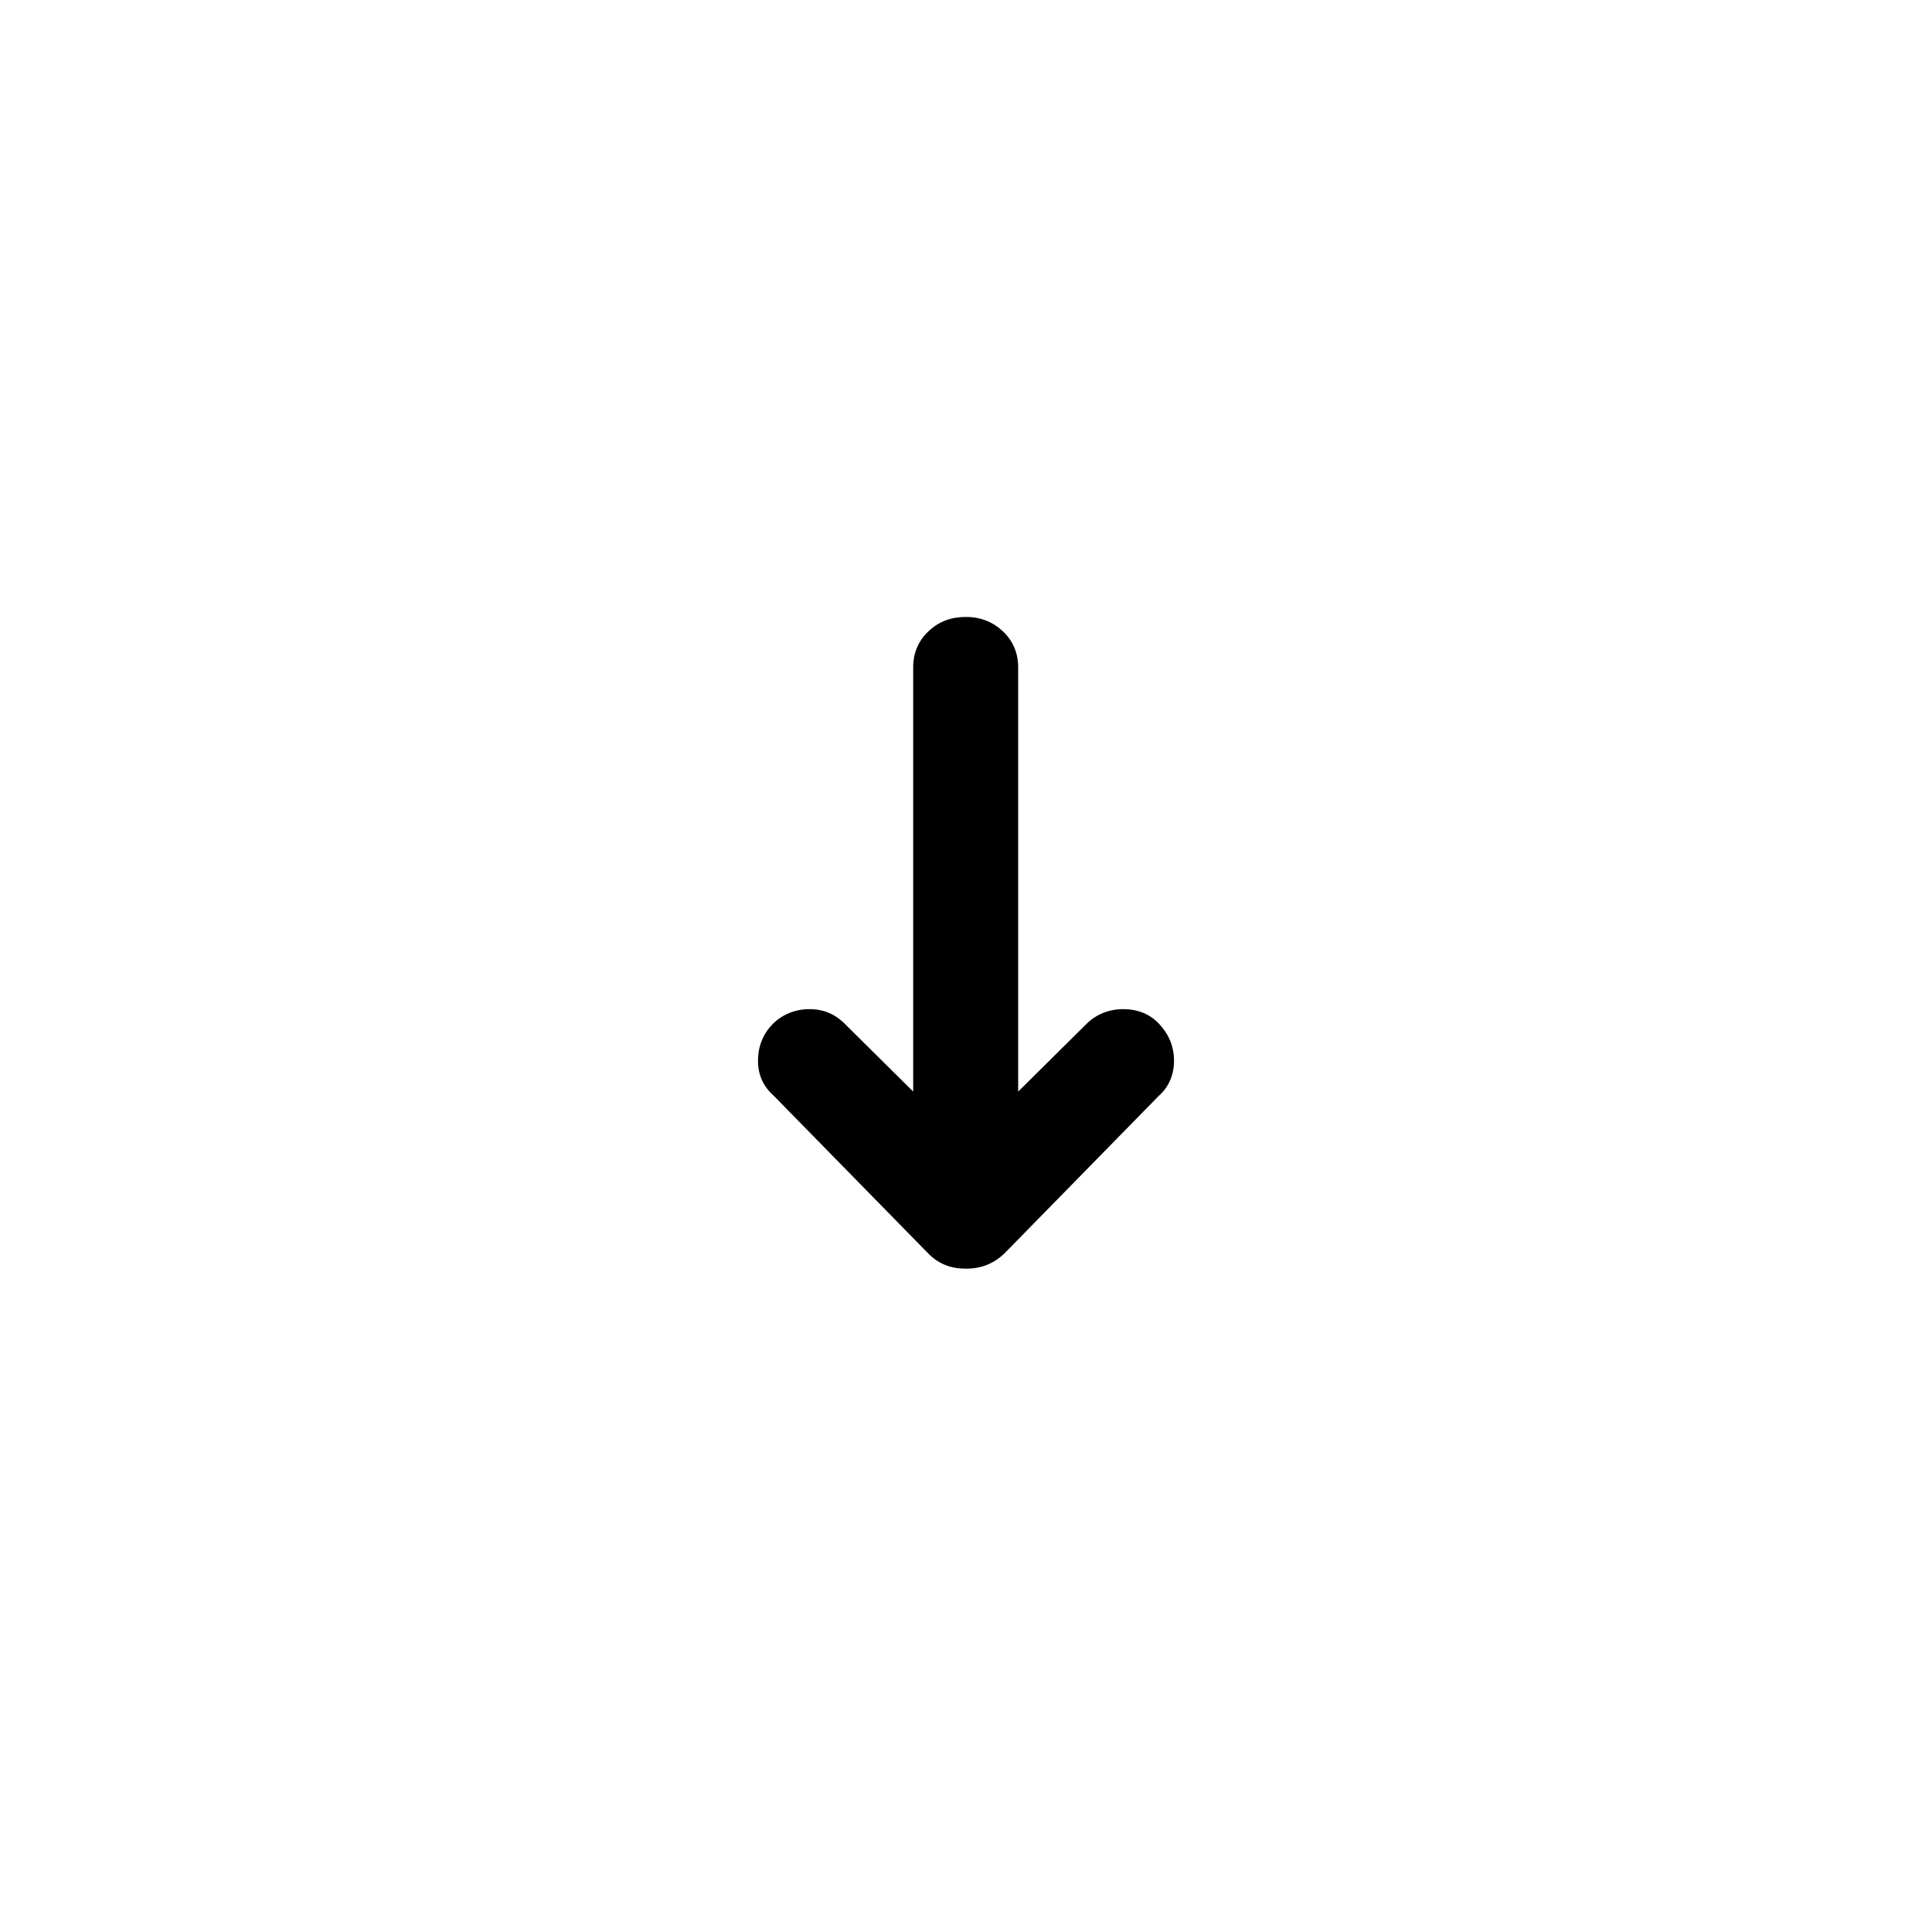
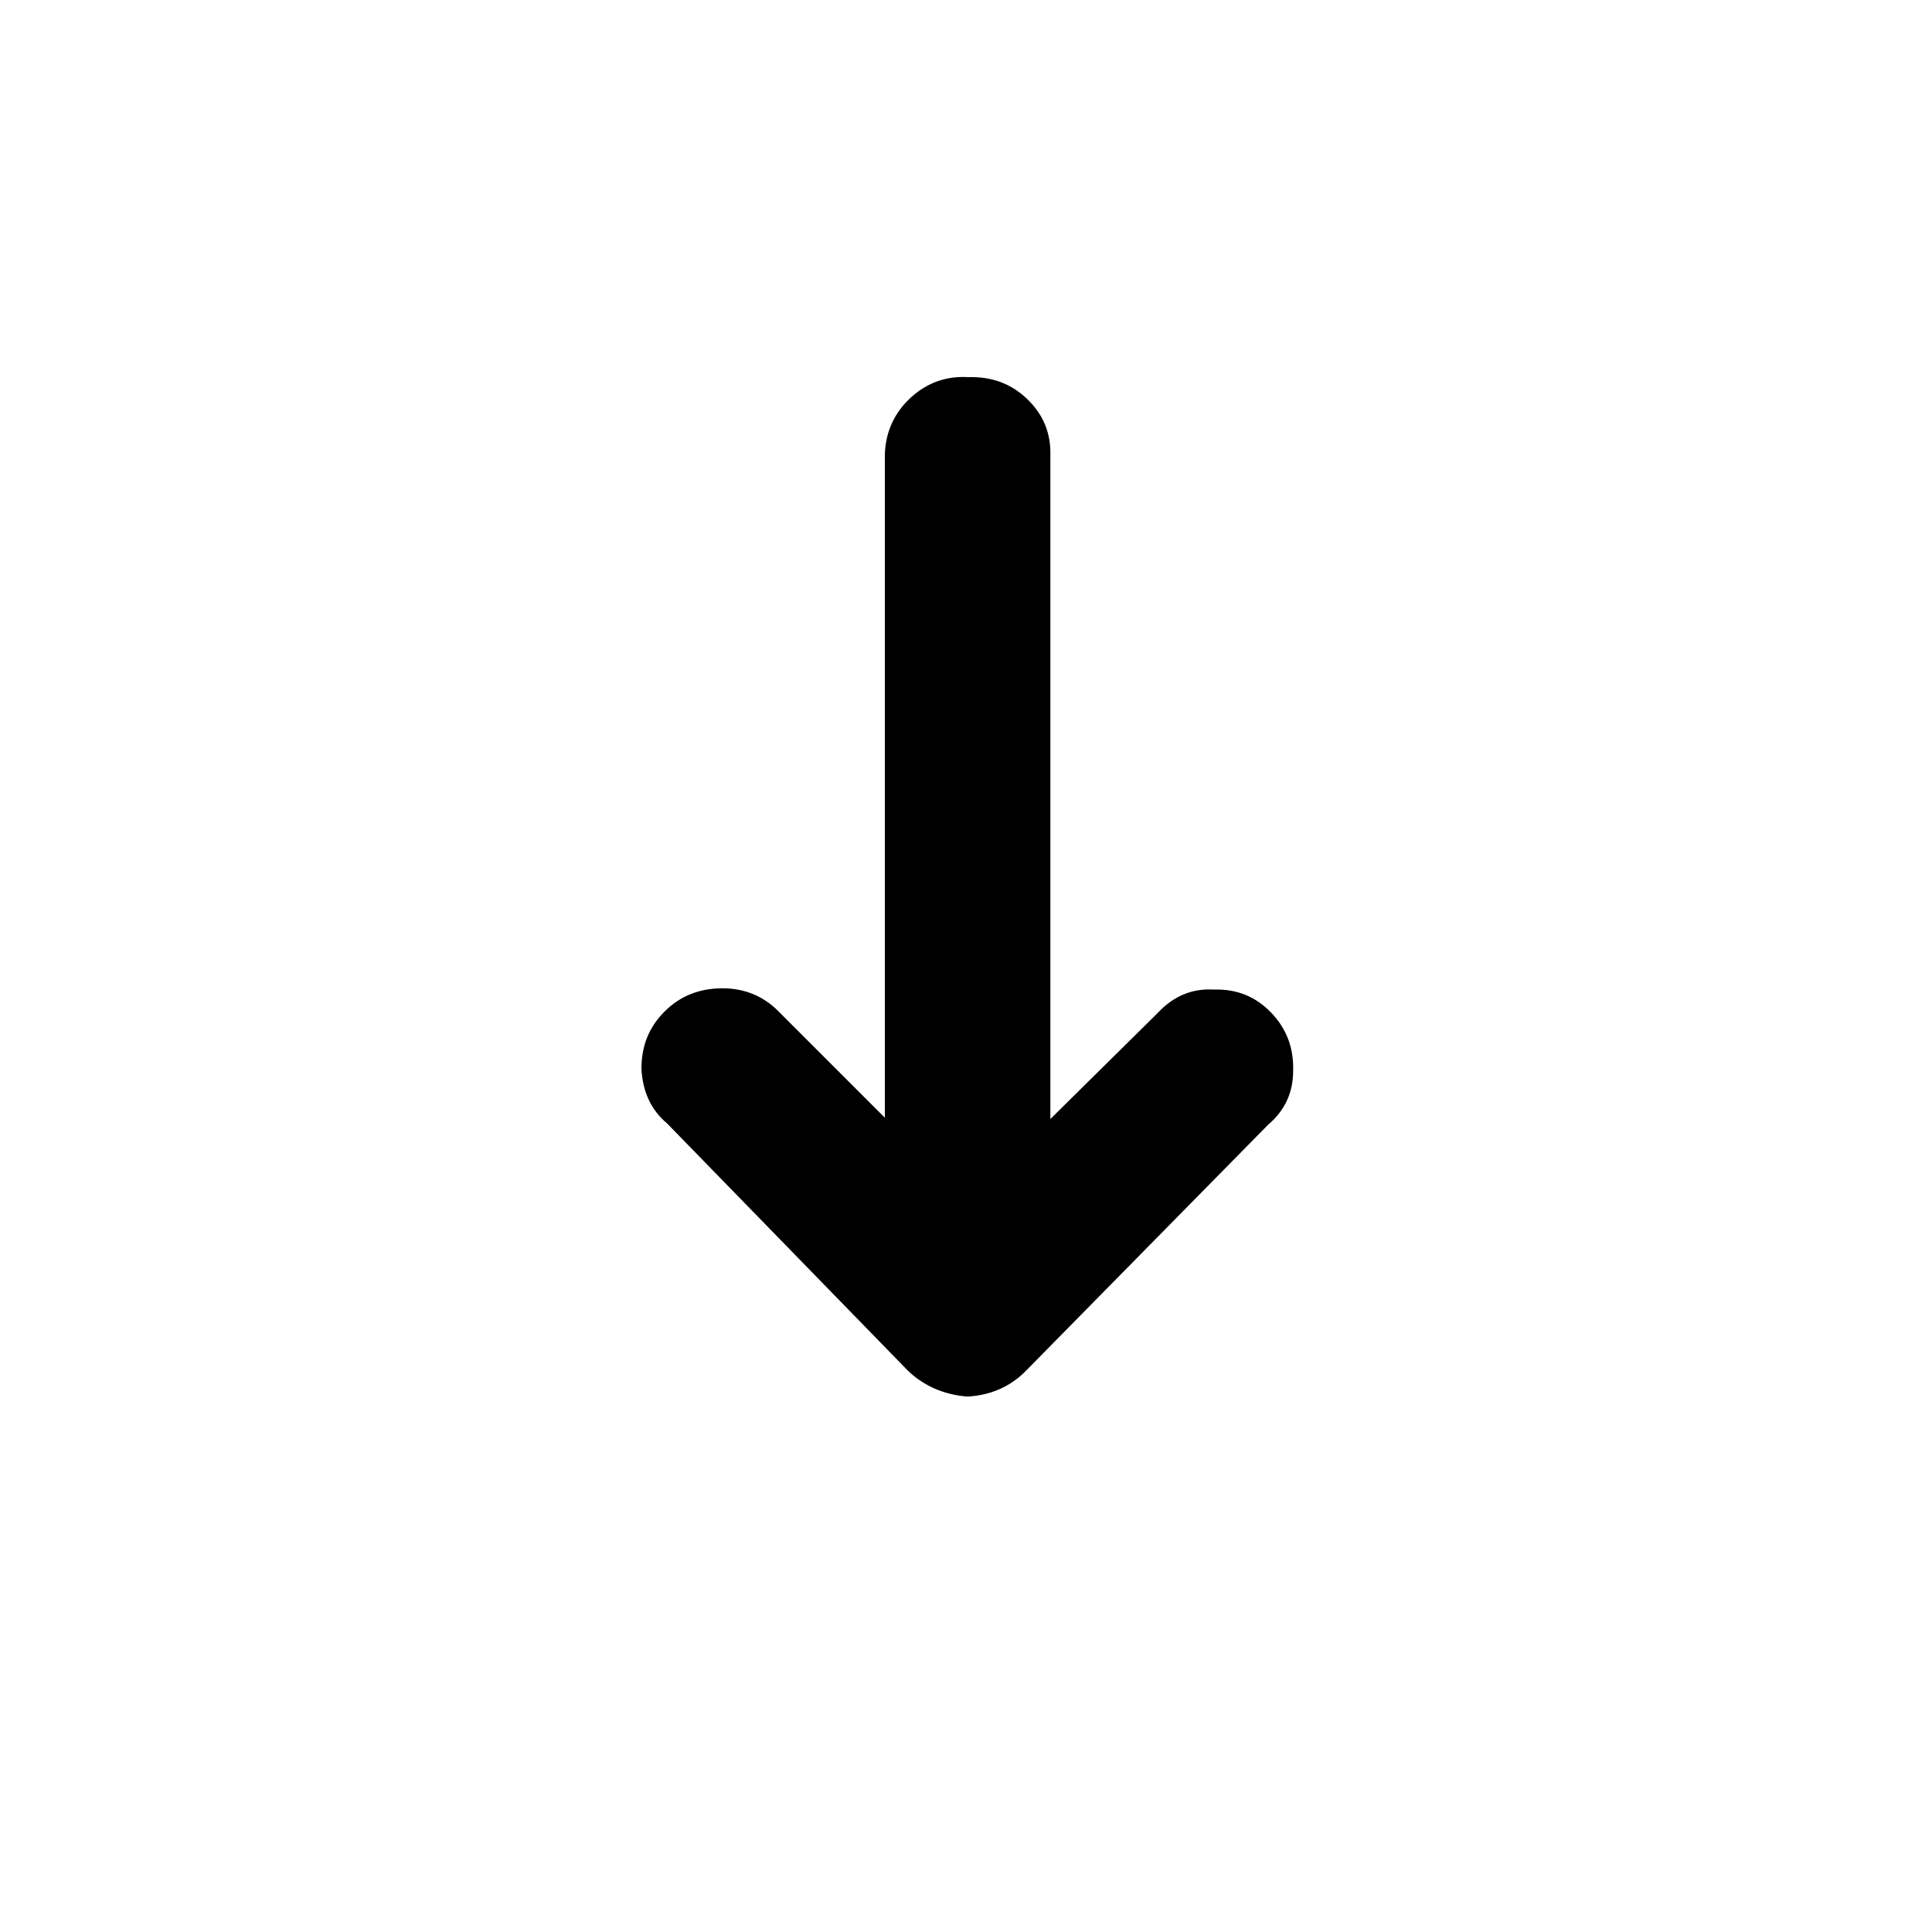
<svg xmlns="http://www.w3.org/2000/svg" version="1.1" id="Layer_1" x="0px" y="0px" viewBox="0 0 30 30" style="enable-background:new 0 0 30 30;" xml:space="preserve">
-   <path d="M11.77,16.47c0,0.22,0.08,0.4,0.25,0.55l2.4,2.45c0.16,0.16,0.35,0.23,0.58,0.23c0.24,0,0.43-0.08,0.59-0.23l2.4-2.45  c0.16-0.14,0.24-0.33,0.24-0.55c0-0.22-0.08-0.41-0.23-0.57s-0.34-0.23-0.56-0.23s-0.42,0.08-0.57,0.23l-1.06,1.05v-6.59  c0-0.22-0.08-0.41-0.24-0.56C15.42,9.66,15.23,9.58,15,9.58s-0.42,0.07-0.58,0.22c-0.16,0.15-0.24,0.34-0.24,0.56v6.59l-1.06-1.05  c-0.16-0.16-0.34-0.23-0.55-0.23c-0.22,0-0.42,0.08-0.57,0.23S11.77,16.25,11.77,16.47z" />
+   <defs id="defs1" />
+   <path d="m 20.08,16.626 c 0.01,-0.35 -0.1,-0.65 -0.34,-0.9 -0.24,-0.25 -0.53,-0.37 -0.89,-0.36 -0.34,-0.02 -0.63,0.1 -0.88,0.37 l -1.66,1.64 -1e-6,-10.3 c 0.01,-0.35 -0.11,-0.64 -0.36,-0.88 -0.25,-0.24 -0.55,-0.35 -0.92,-0.34 -0.34,-0.02 -0.64,0.09 -0.89,0.32 -0.25,0.23 -0.39,0.53 -0.4,0.88 l 0,10.3 -1.64,-1.64 c -0.23,-0.24 -0.53,-0.37 -0.88,-0.37 -0.36,10e-7 -0.66,0.12 -0.9,0.36 -0.24,0.24 -0.36,0.53 -0.36,0.89 0.02,0.36 0.15,0.64 0.4,0.85 l 3.74,3.84 c 0.24,0.23 0.55,0.37 0.92,0.4 0.37,-0.02 0.68,-0.16 0.92,-0.41 l 3.75,-3.81 c 0.26,-0.22 0.39,-0.5 0.39,-0.84 z" id="path1" />
</svg>
